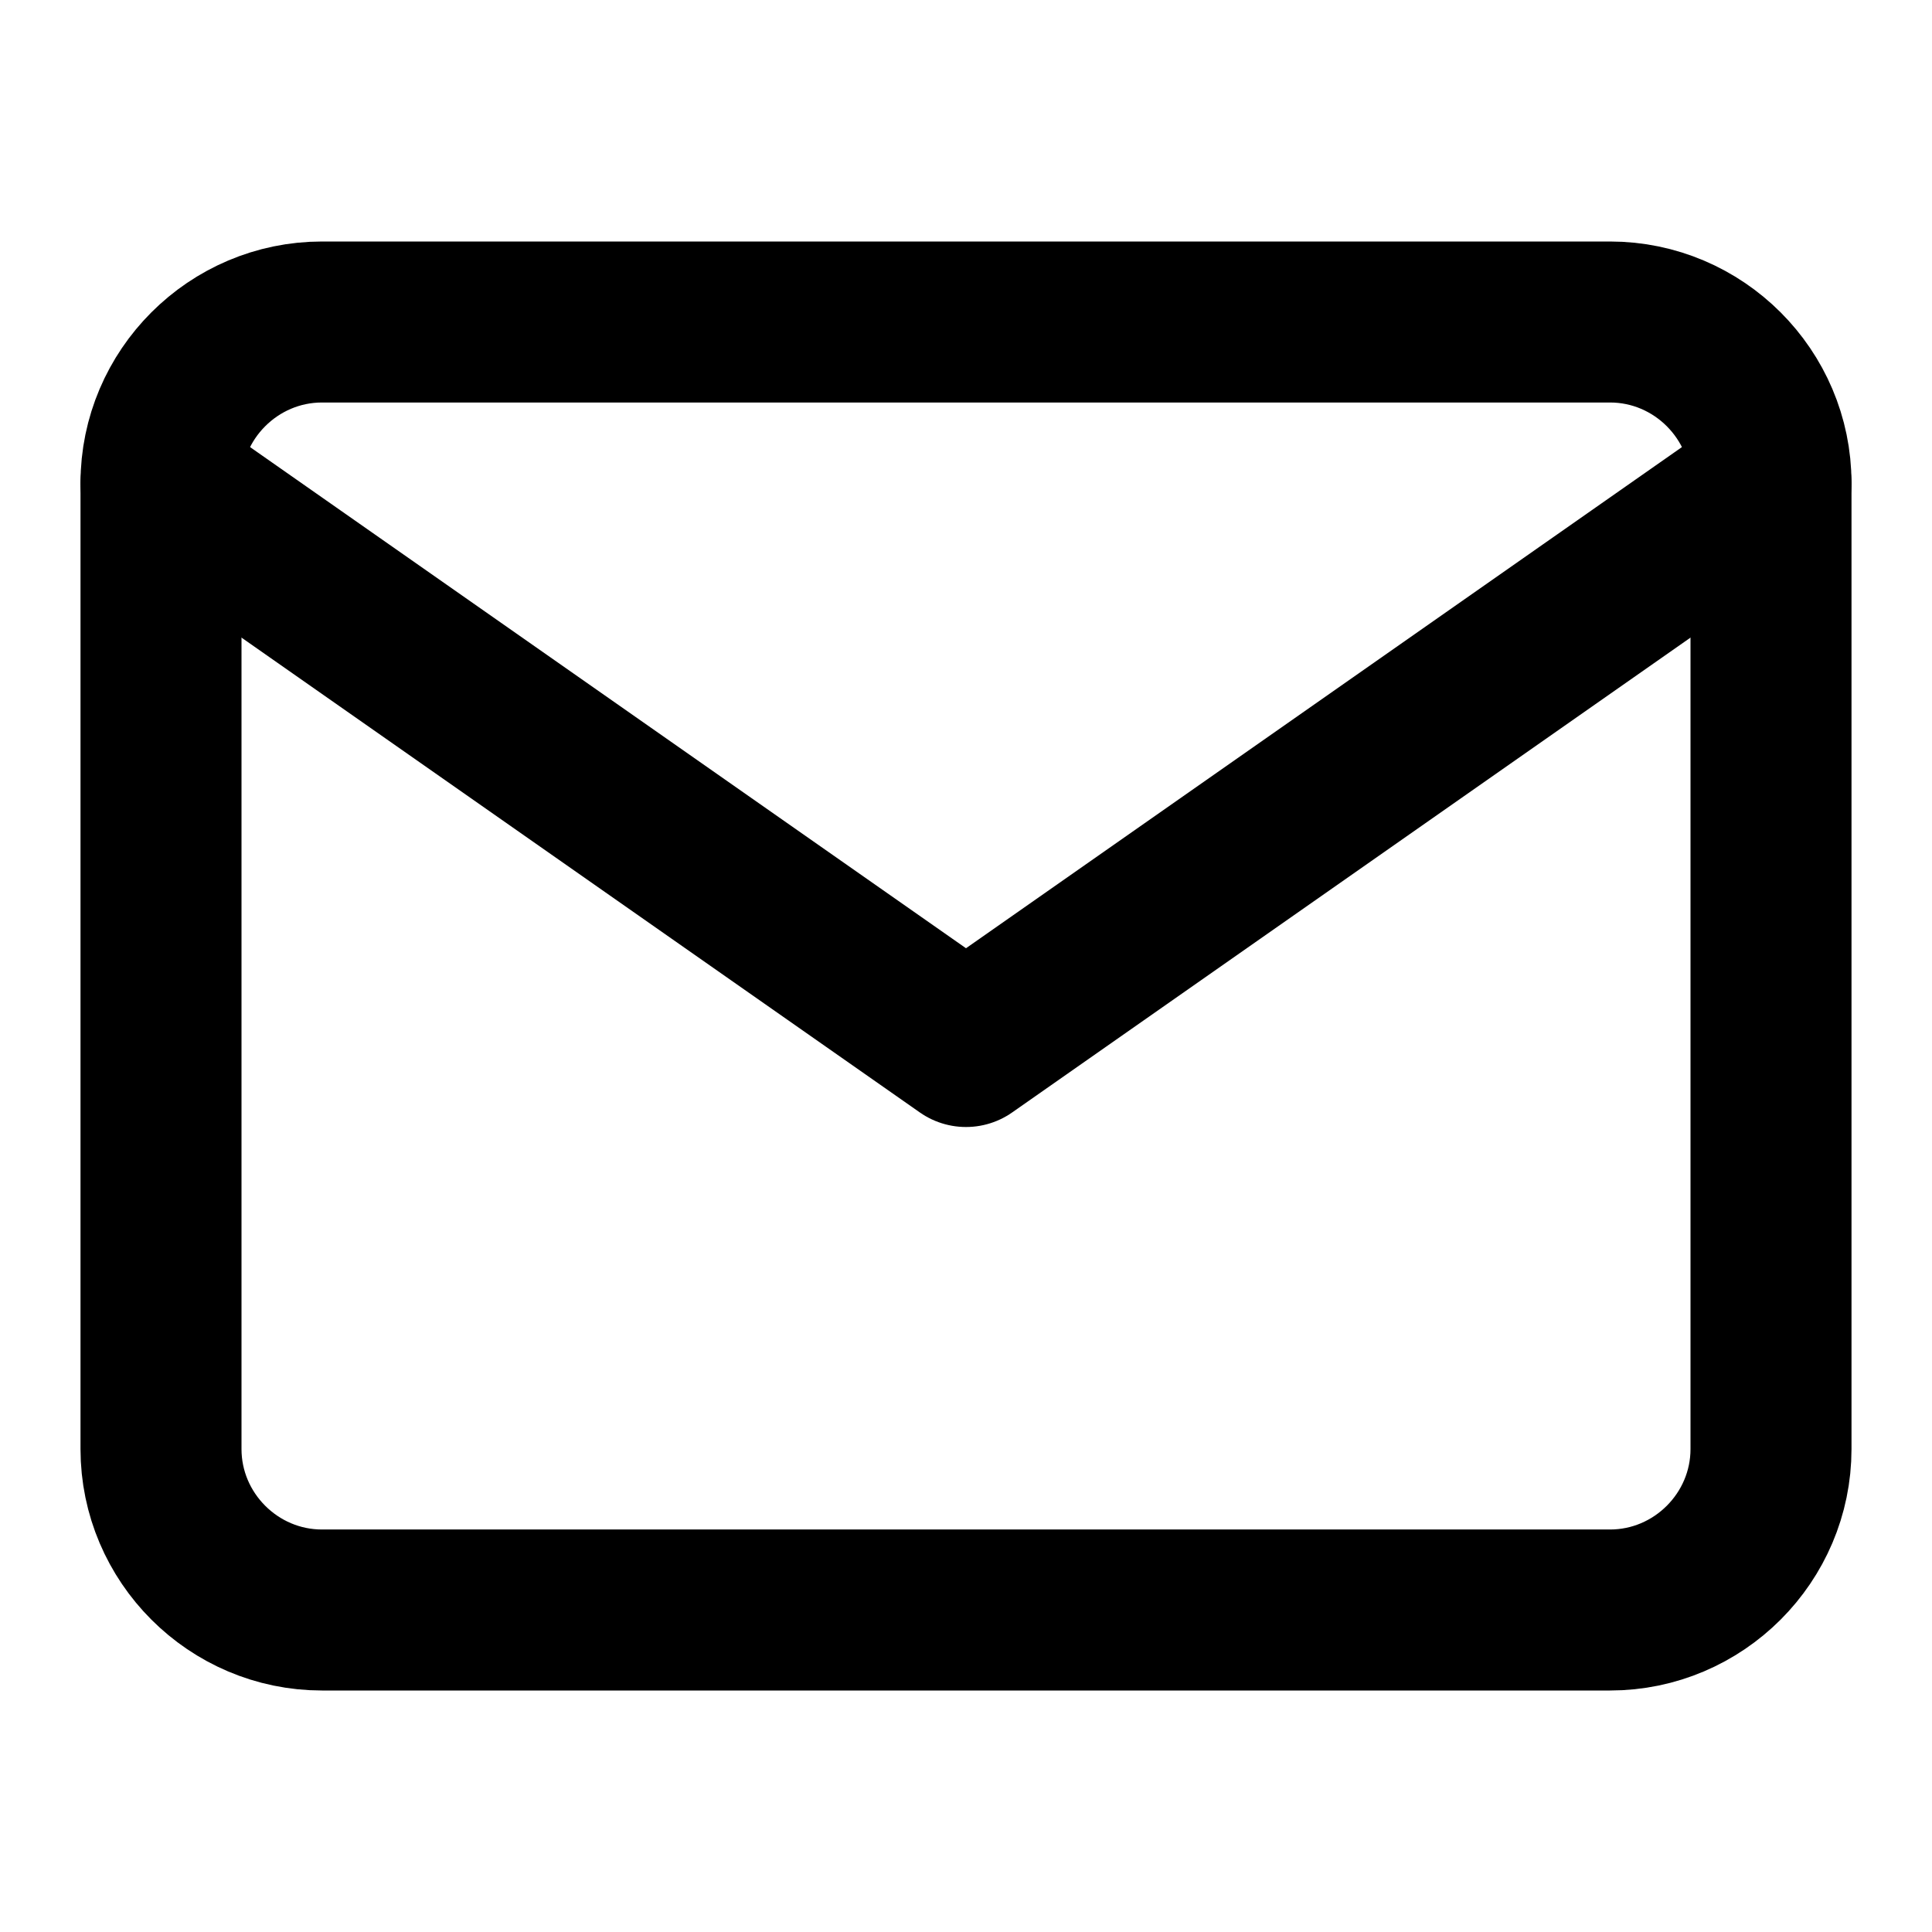
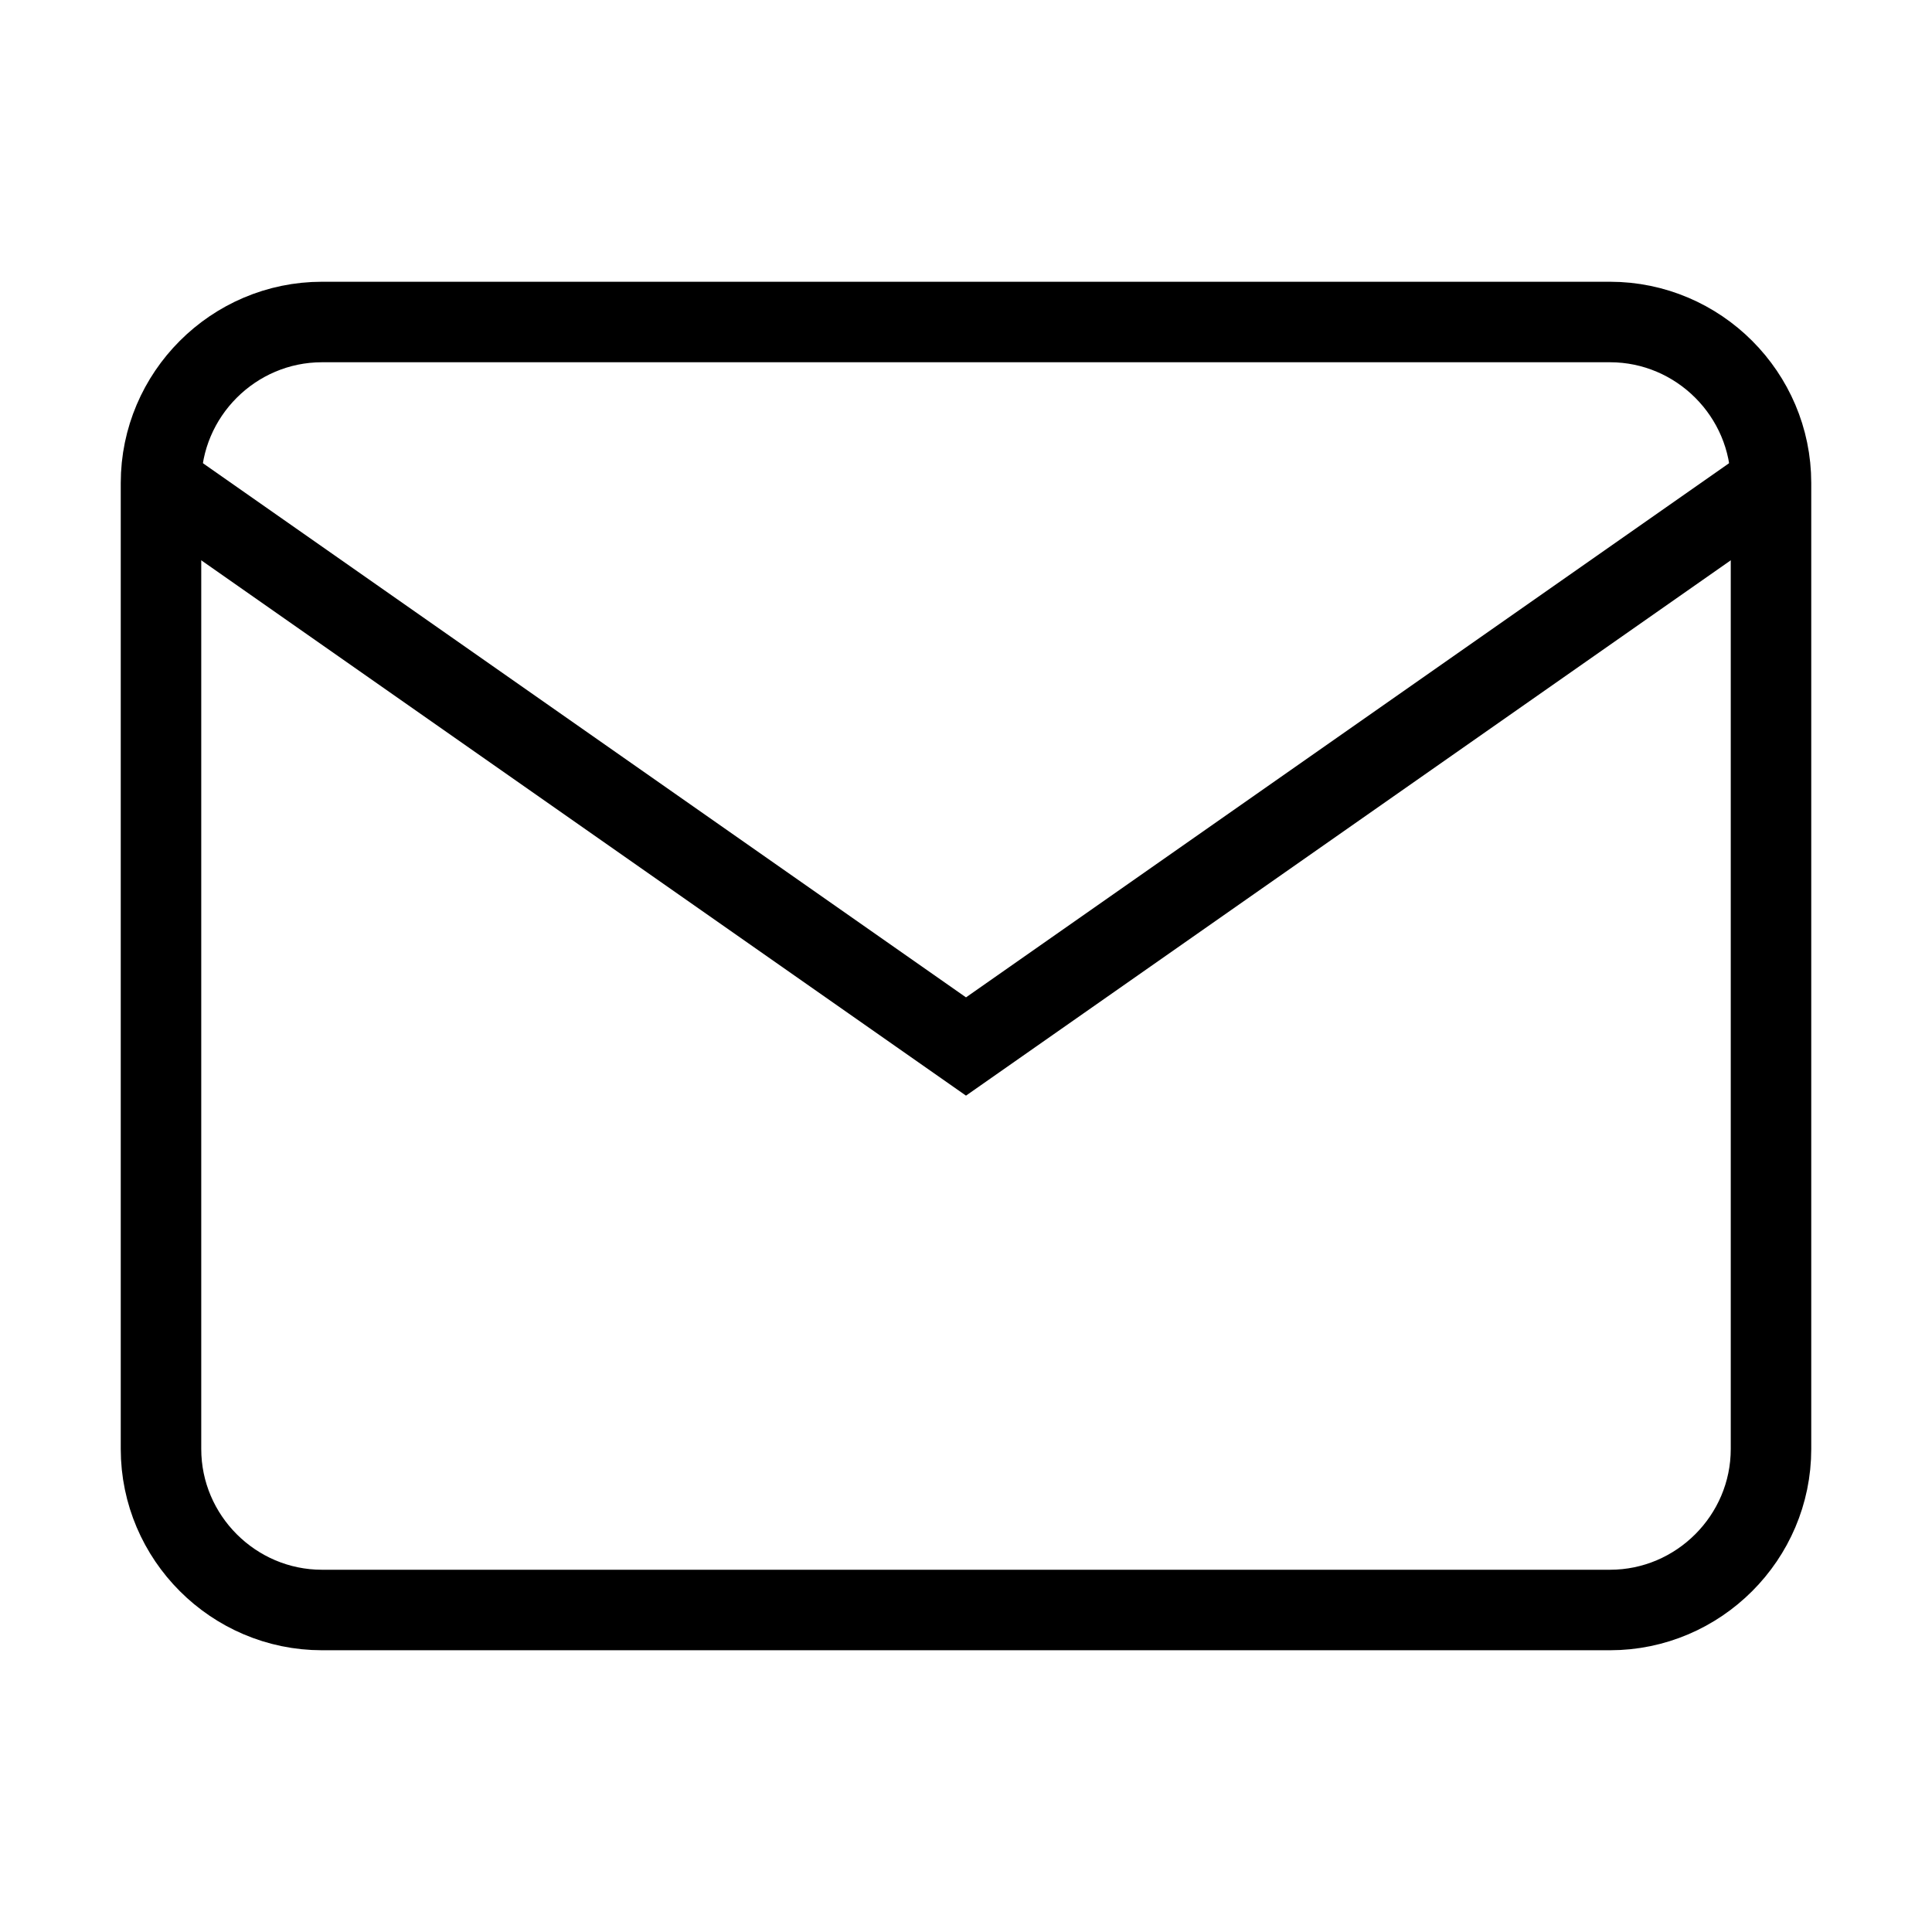
- <svg xmlns="http://www.w3.org/2000/svg" width="24" height="24" viewBox="0 0 24 24" fill="none" stroke="currentColor" stroke-width="2" stroke-linecap="round" stroke-linejoin="round" class="feather feather-mail">
+ <svg xmlns="http://www.w3.org/2000/svg" width="24" height="24" viewBox="0 0 24 24" fill="none" stroke="currentColor" strokeWidth="2" strokeLinecap="round" strokeLinejoin="round" className="feather feather-mail">
  <path d="M4 4h16c1.1 0 2 .9 2 2v12c0 1.1-.9 2-2 2H4c-1.1 0-2-.9-2-2V6c0-1.1.9-2 2-2z" />
  <polyline points="22,6 12,13 2,6" />
</svg>
